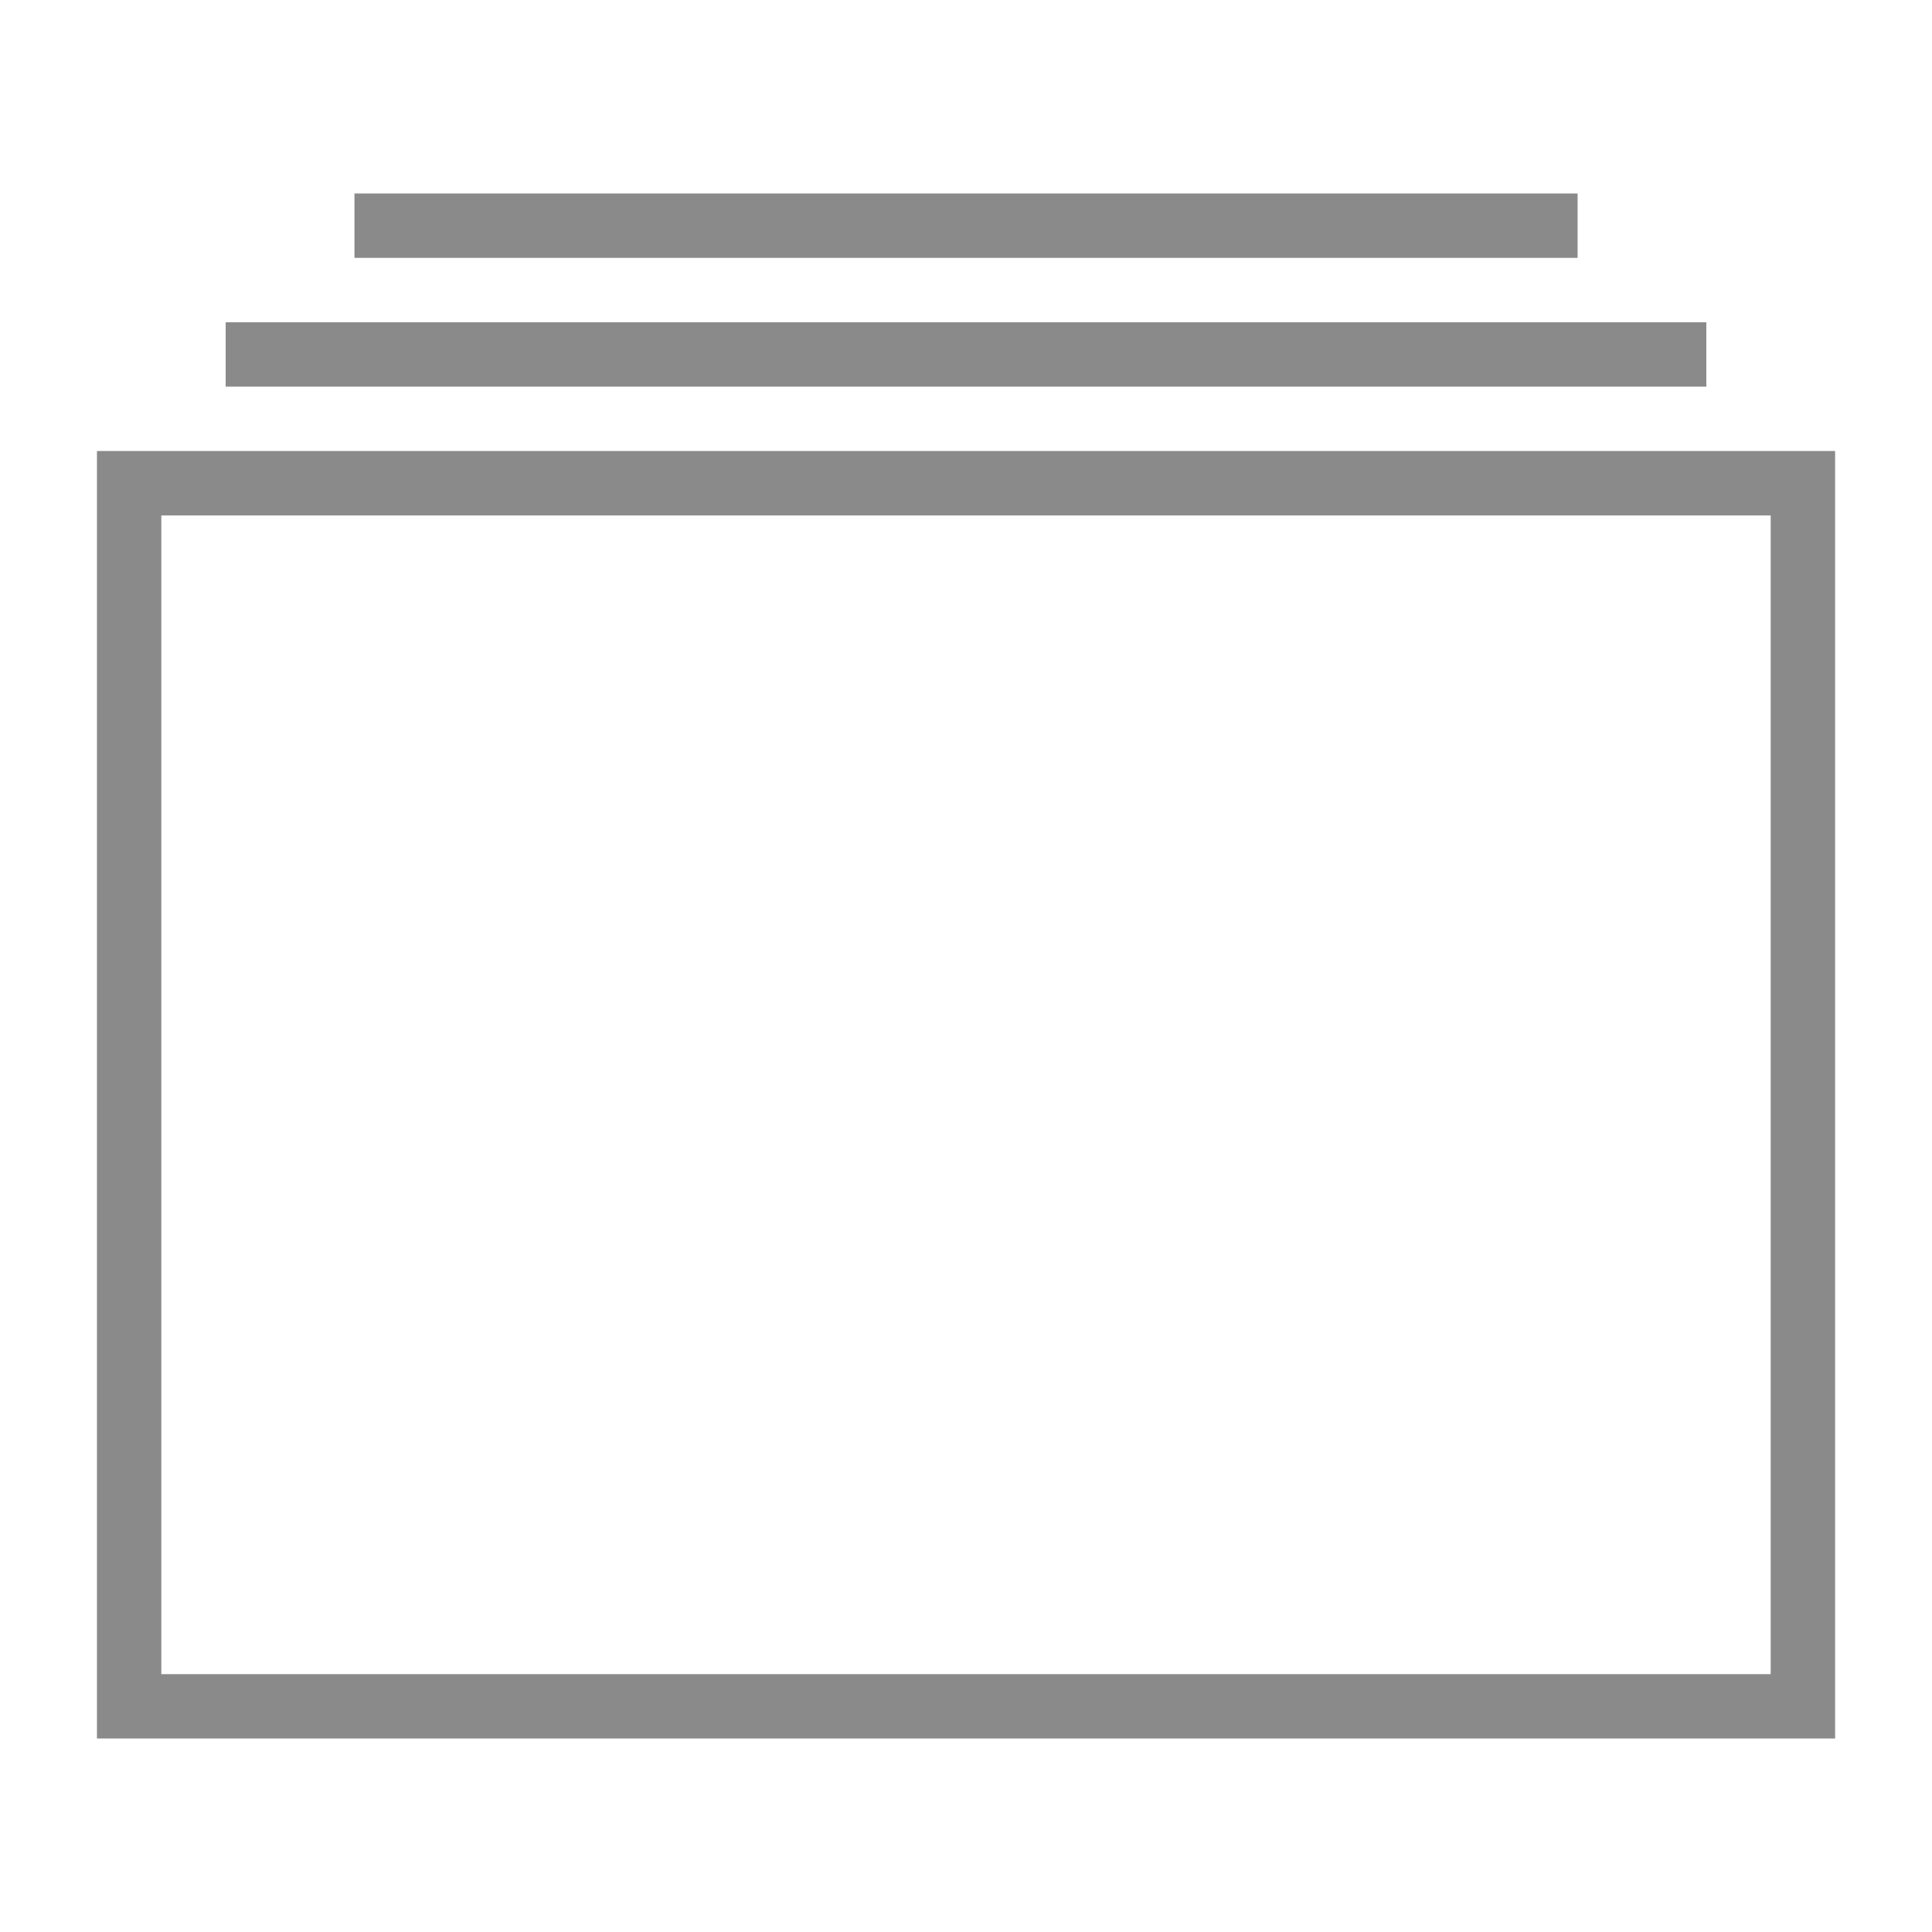
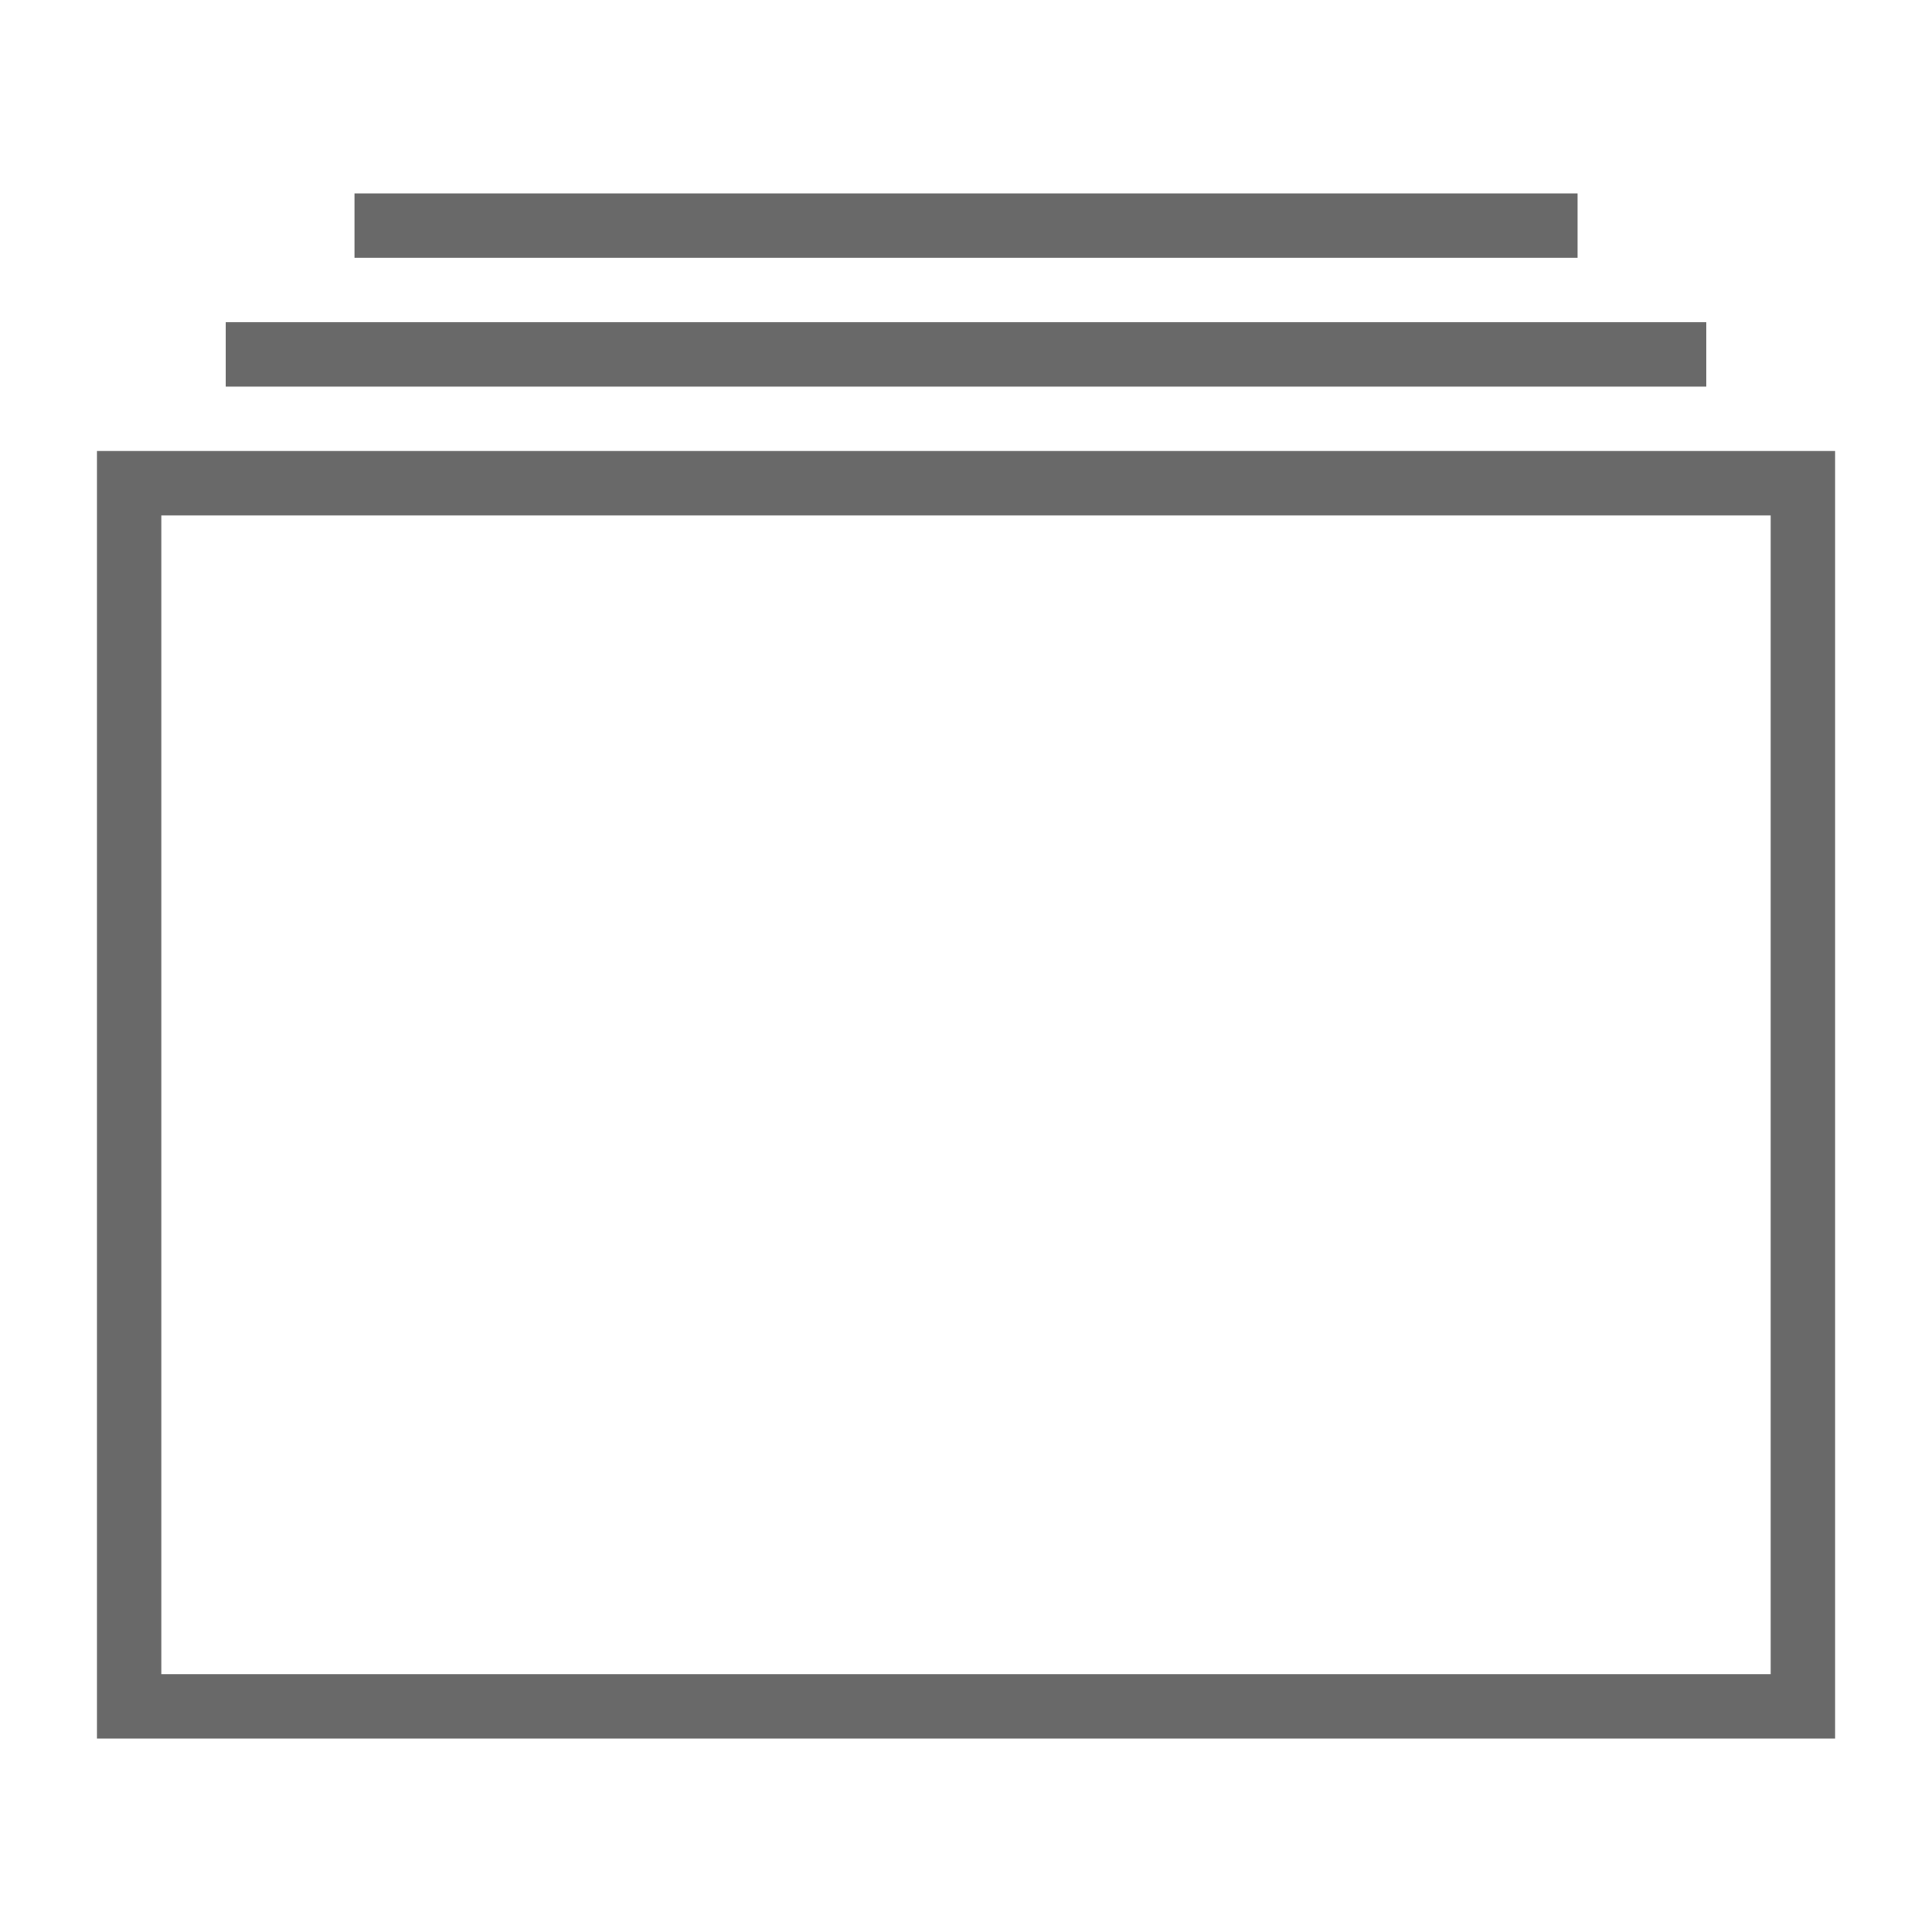
- <svg xmlns="http://www.w3.org/2000/svg" t="1535379364114" class="icon" style="" viewBox="0 0 1024 1024" version="1.1" p-id="9099" width="200" height="200">
+ <svg xmlns="http://www.w3.org/2000/svg" t="1535818555350" class="icon" style="" viewBox="0 0 1024 1024" version="1.1" p-id="4060" width="200" height="200">
  <defs>
    <style type="text/css" />
  </defs>
-   <path d="M51.392 239.04l0 682.4 921.248 0 0-682.4-921.248 0zM938.496 887.328l-852.992 0 0-614.144 852.992 0 0 614.144z" p-id="9100" fill="#8a8a8a" />
-   <path d="M119.616 170.816l784.768 0 0 34.112-784.768 0 0-34.112z" p-id="9101" fill="#8a8a8a" />
-   <path d="M187.872 102.56l648.288 0 0 34.112-648.288 0 0-34.112z" p-id="9102" fill="#8a8a8a" />
+   <path d="M51.392 239.04v682.4H972.64v-682.4H51.392z m887.104 648.288H85.504V273.184h852.992v614.144zM119.616 170.816h784.768v34.112H119.616v-34.112zM187.872 102.56H836.16v34.112H187.872V102.56z" p-id="4061" fill="#696969" />
</svg>
